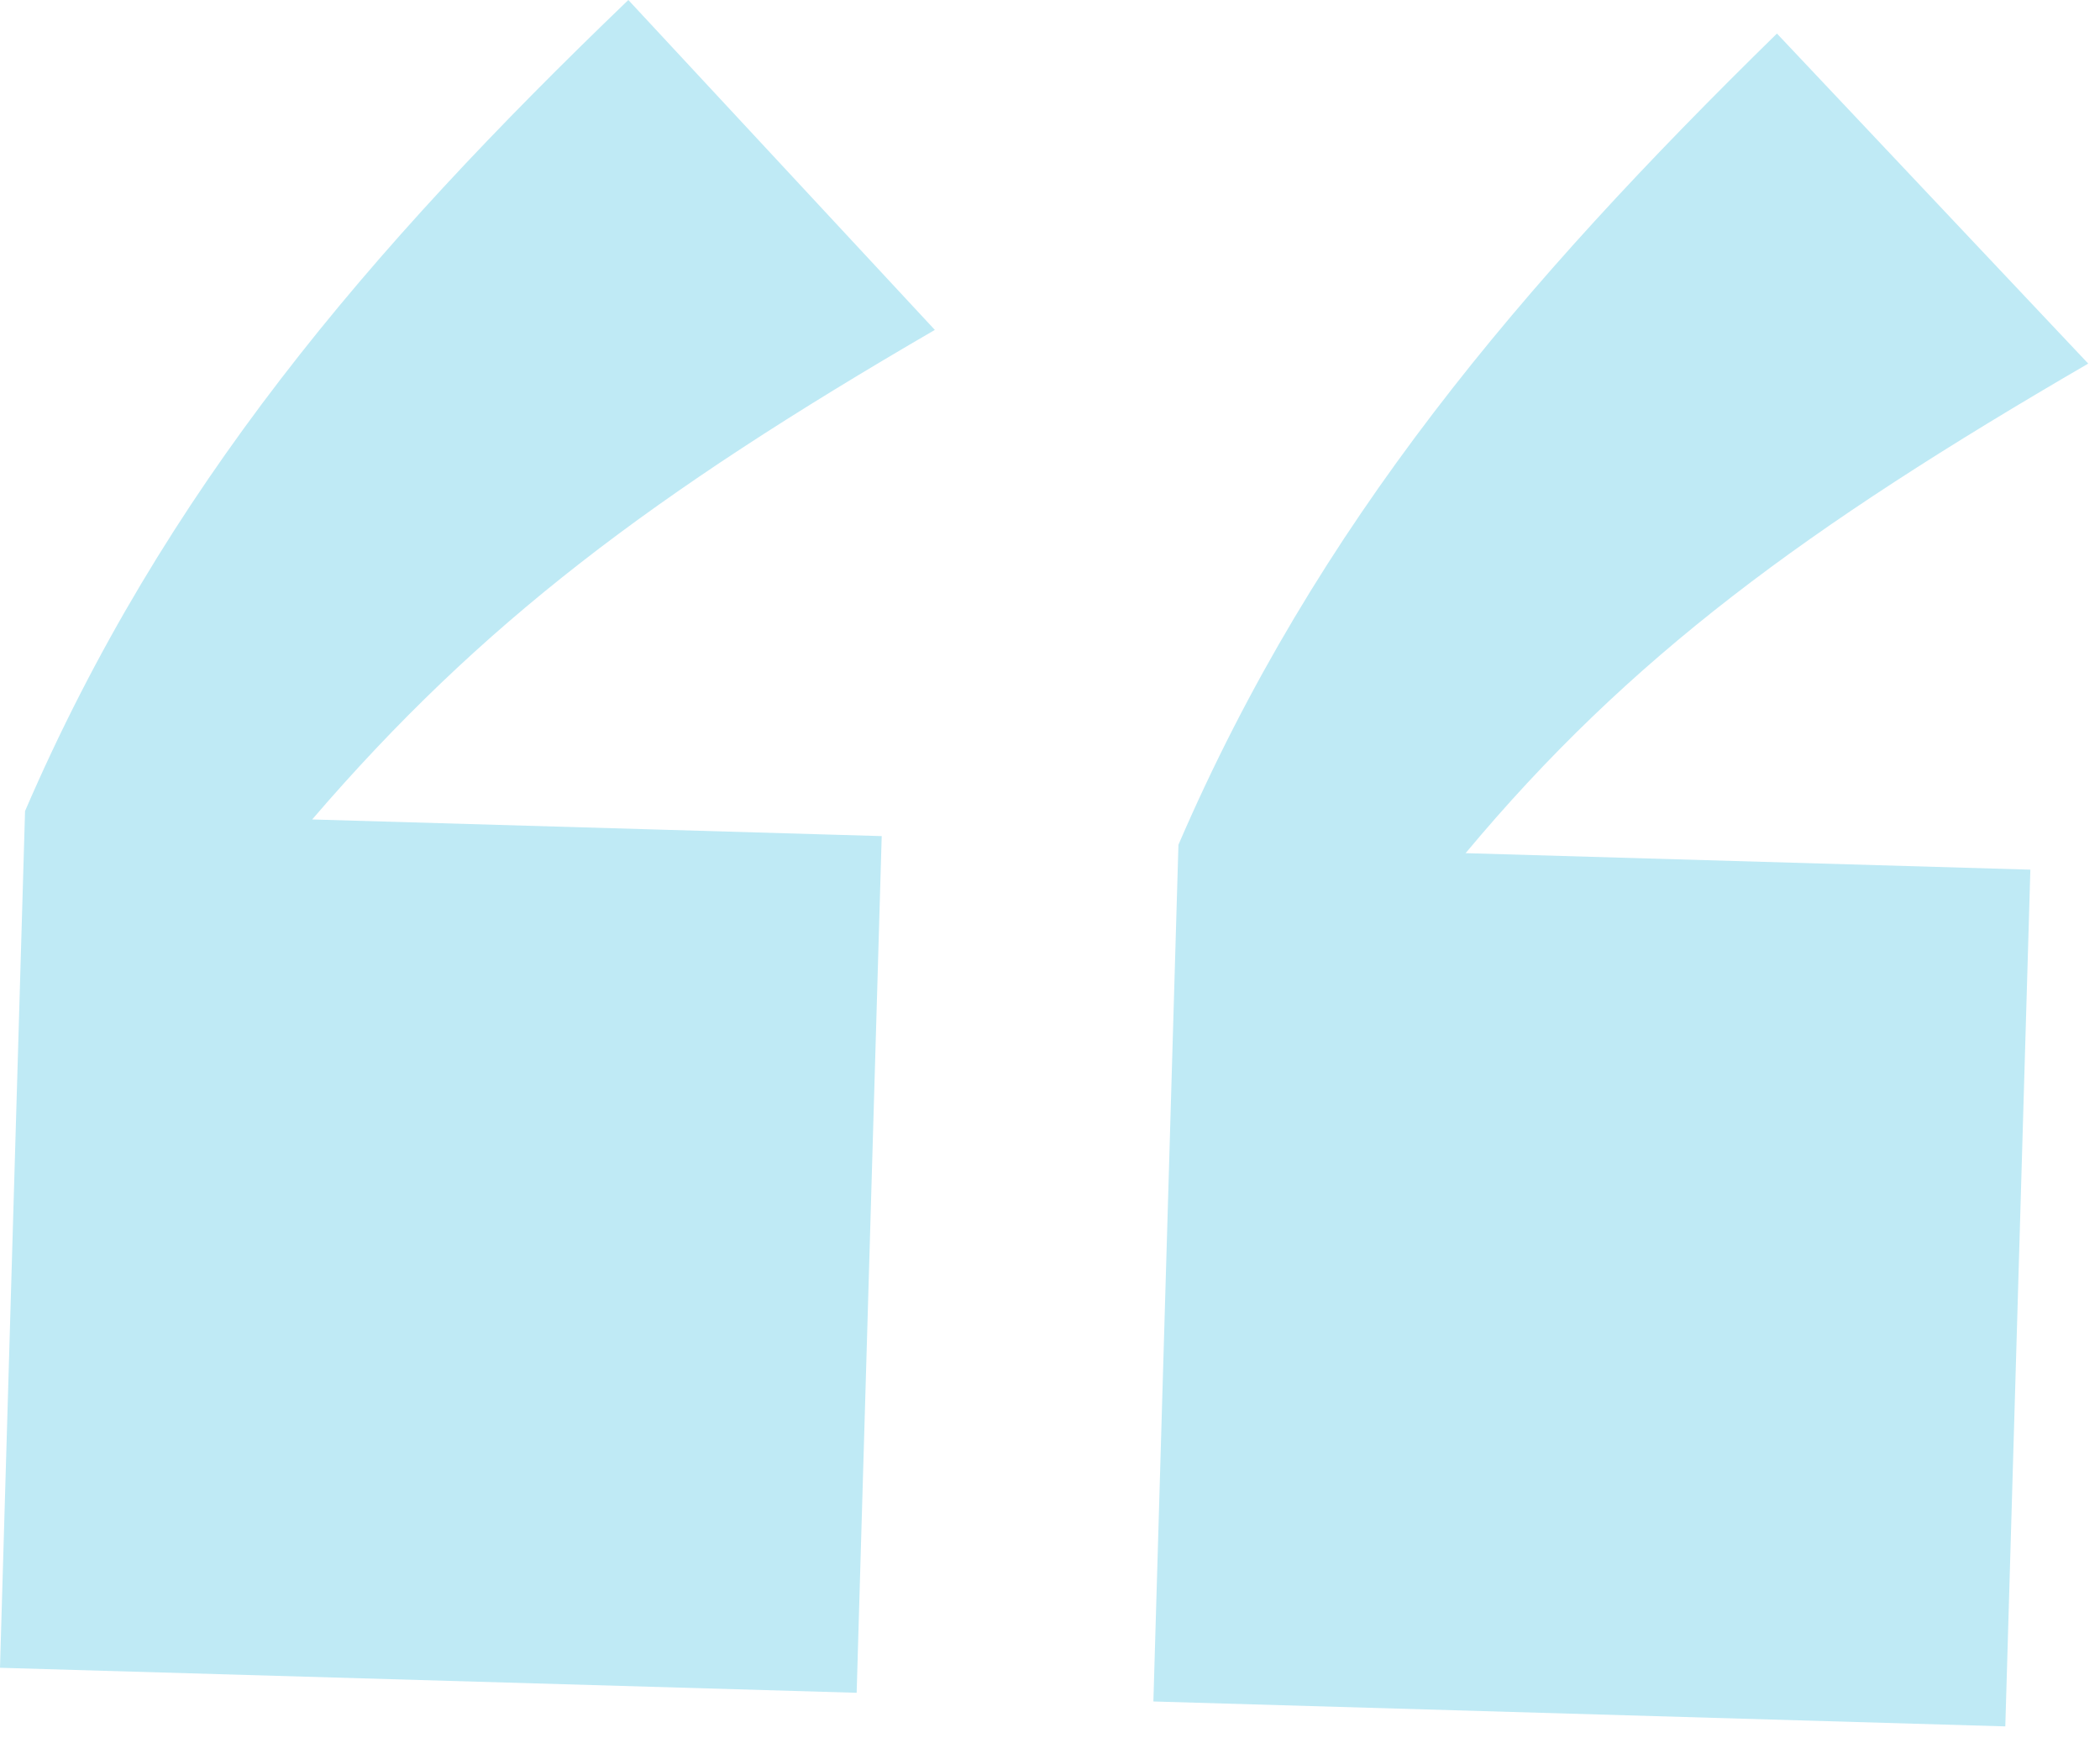
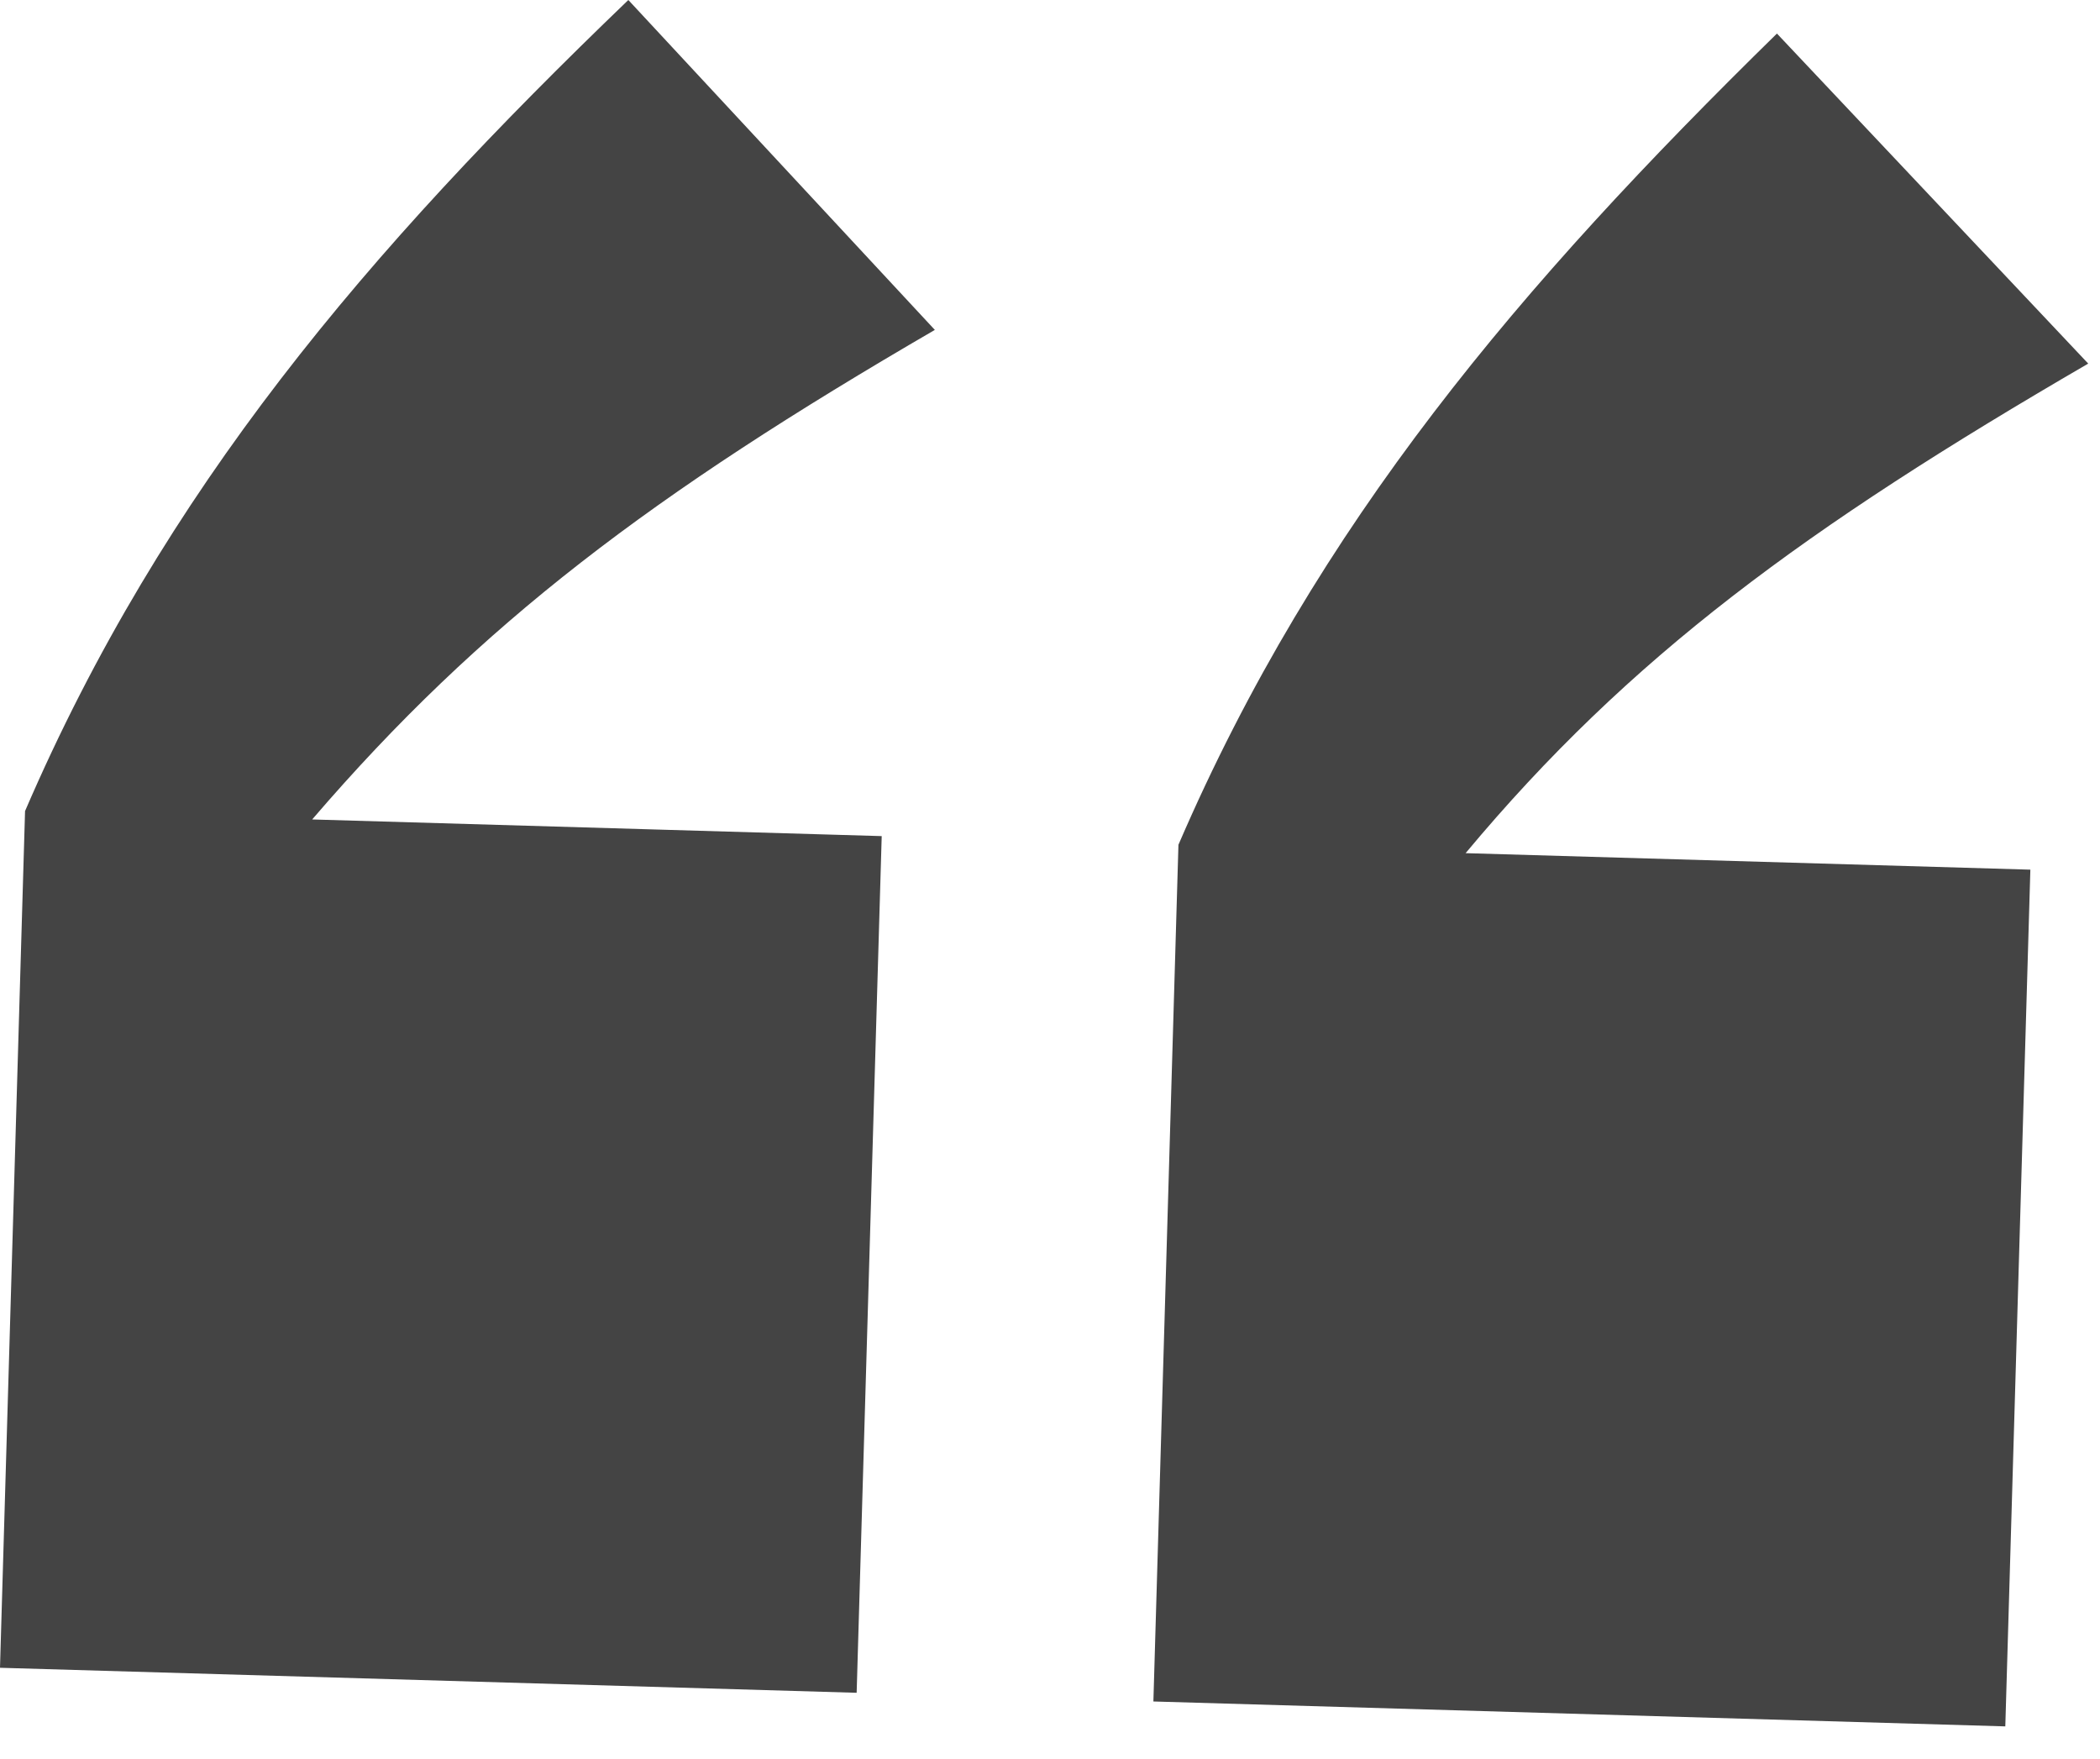
<svg xmlns="http://www.w3.org/2000/svg" width="43" height="36" viewBox="0 0 43 36" fill="none">
-   <path d="M19.142 6.755C13.355 10.117 9.845 12.76 6.392 16.779L18.054 17.12L17.541 34.661L-6.72778e-05 34.149L0.513 16.607C3.353 10.021 7.517 5.14 12.866 0L19.142 6.755ZM42.759 7.445C36.972 10.807 33.364 13.448 30.01 17.469L41.574 17.807L41.061 35.349L23.617 34.839L24.13 17.297C26.971 10.711 31.135 5.83 36.385 0.687L42.759 7.445Z" fill="#BFEAF5" />
+   <path d="M19.142 6.755C13.355 10.117 9.845 12.76 6.392 16.779L18.054 17.12L17.541 34.661L-6.72778e-05 34.149L0.513 16.607C3.353 10.021 7.517 5.14 12.866 0L19.142 6.755ZM42.759 7.445C36.972 10.807 33.364 13.448 30.01 17.469L41.574 17.807L41.061 35.349L23.617 34.839L24.13 17.297C26.971 10.711 31.135 5.83 36.385 0.687L42.759 7.445Z" fill="#444444" />
</svg>
